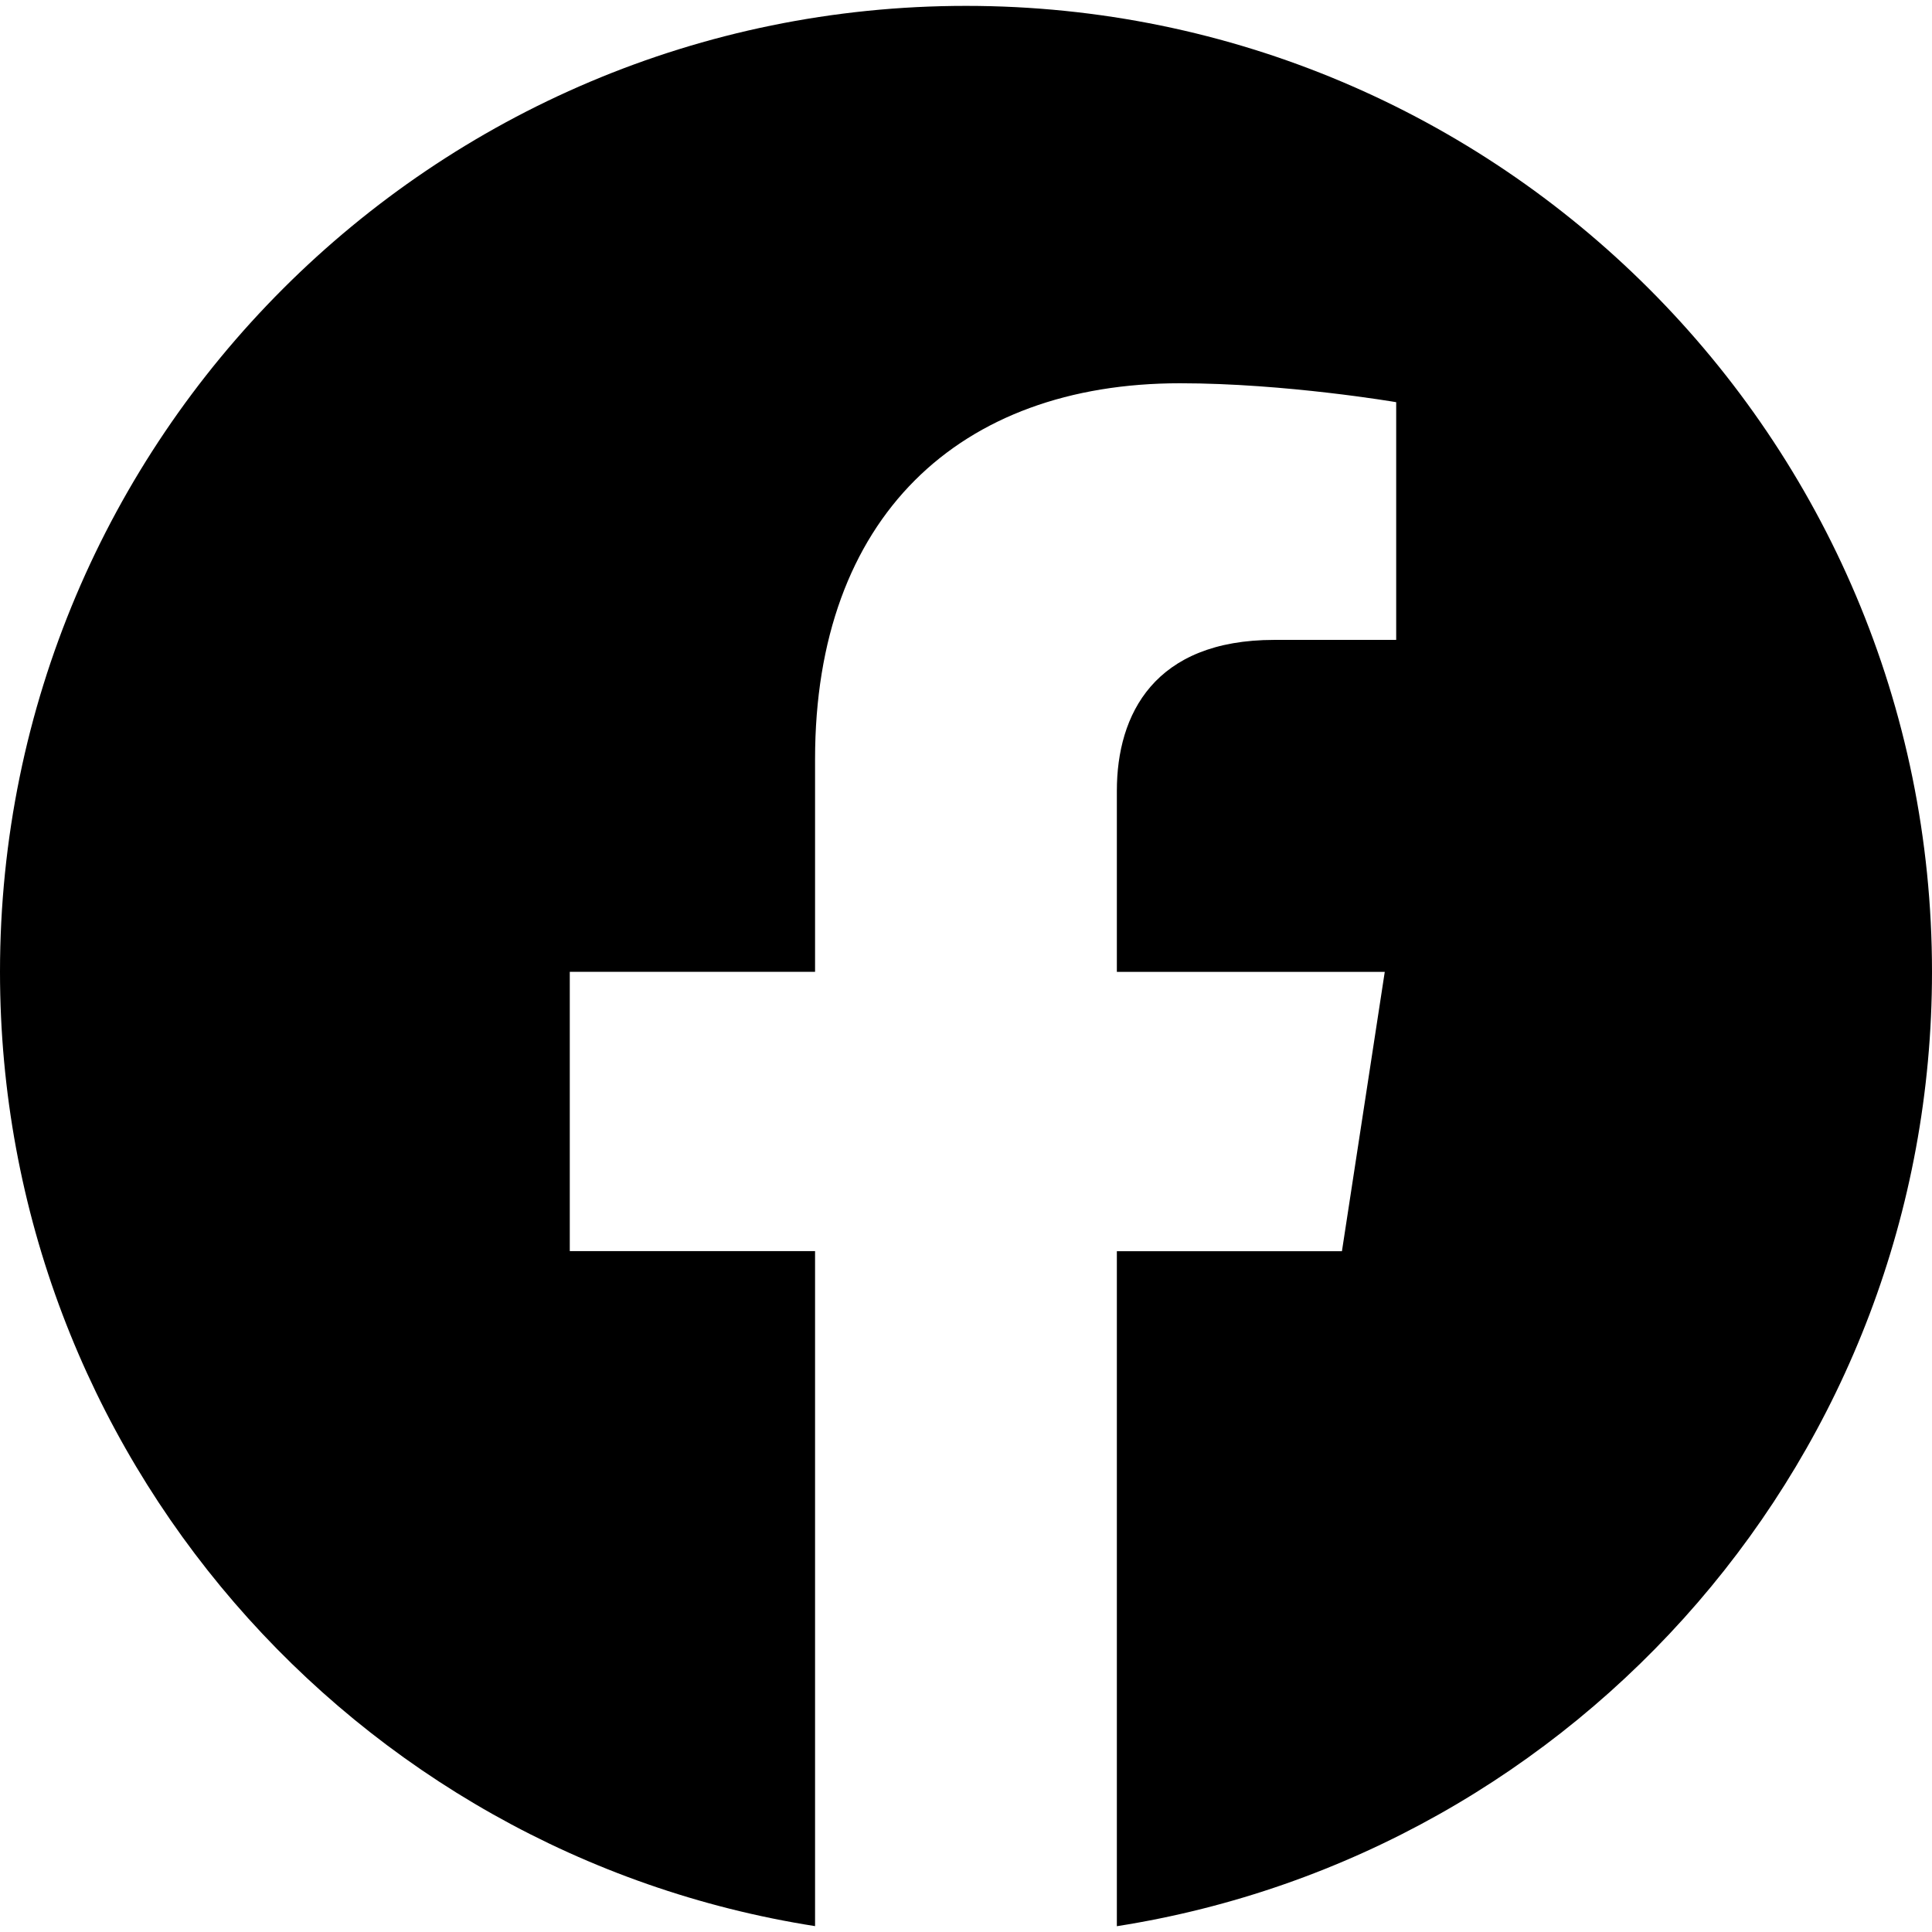
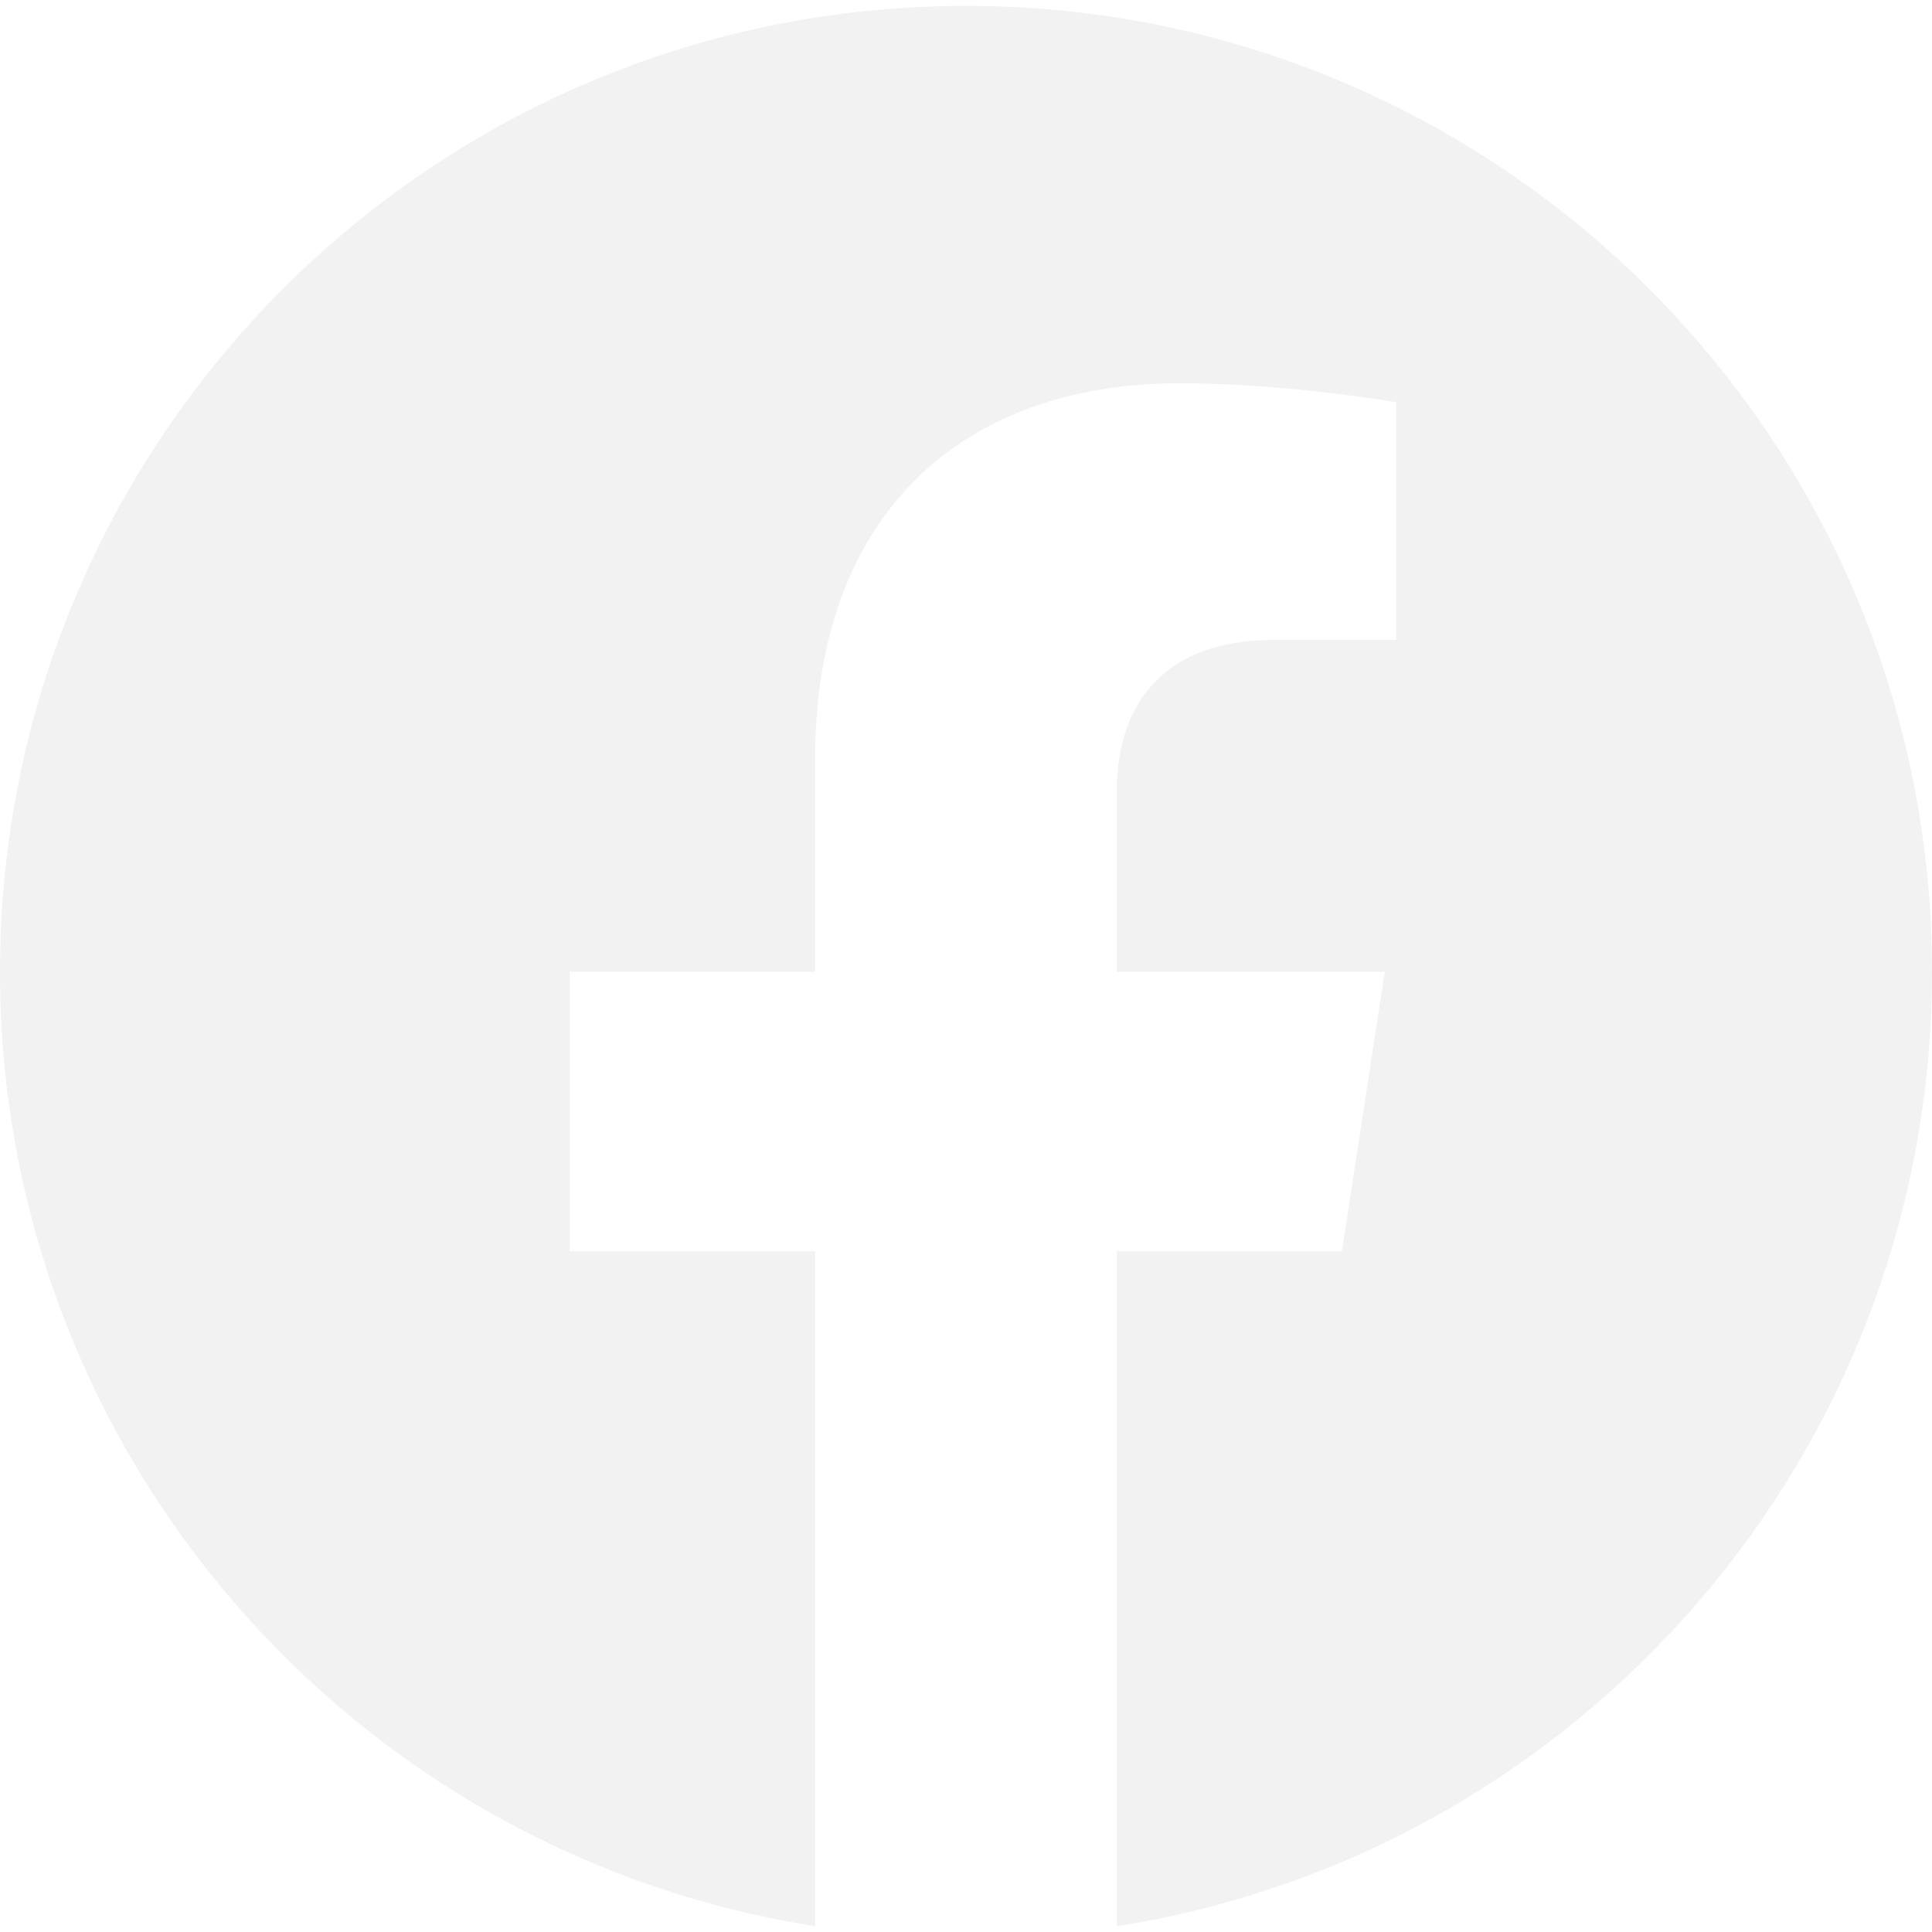
<svg xmlns="http://www.w3.org/2000/svg" role="img" viewBox="0 0 24 24">
-   <path d="M24 12.073c0-6.627-5.373-12-12-12s-12 5.373-12 12c0 5.99 4.388 10.954 10.125 11.854v-8.385H7.078v-3.47h3.047V9.43c0-3.007 1.792-4.669 4.533-4.669 1.312 0 2.686.235 2.686.235v2.953H15.83c-1.491 0-1.956.925-1.956 1.874v2.25h3.328l-.532 3.47h-2.796v8.385C19.612 23.027 24 18.062 24 12.073z" />
+   <path fill="#f2f2f2" d="M24 12.073c0-6.627-5.373-12-12-12s-12 5.373-12 12c0 5.99 4.388 10.954 10.125 11.854v-8.385H7.078v-3.47h3.047V9.43c0-3.007 1.792-4.669 4.533-4.669 1.312 0 2.686.235 2.686.235v2.953H15.83c-1.491 0-1.956.925-1.956 1.874v2.25h3.328l-.532 3.47h-2.796v8.385C19.612 23.027 24 18.062 24 12.073z" />
</svg>
